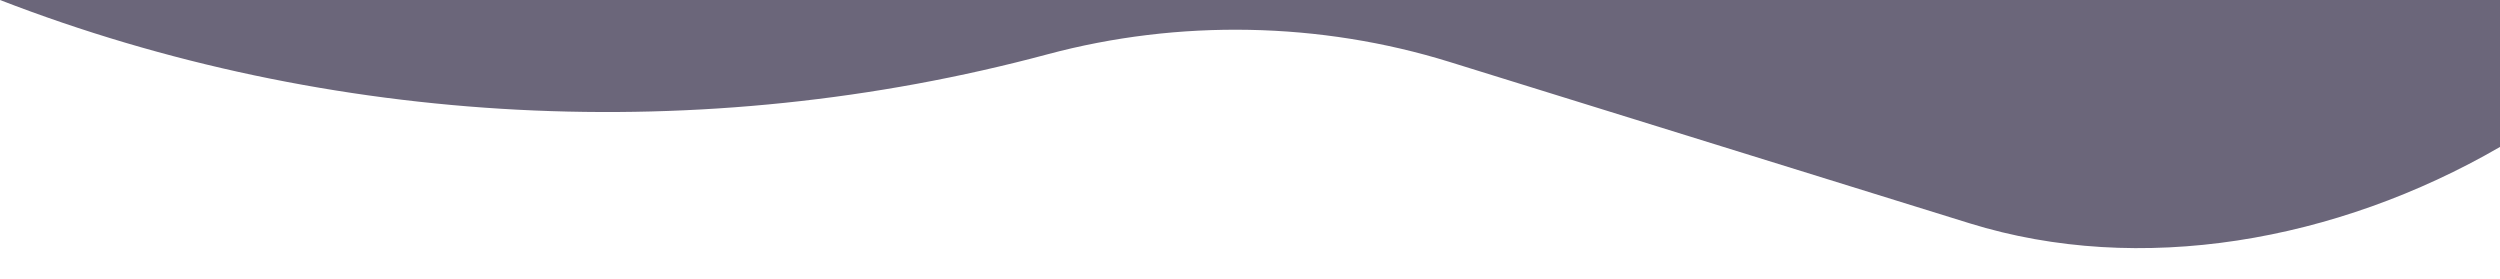
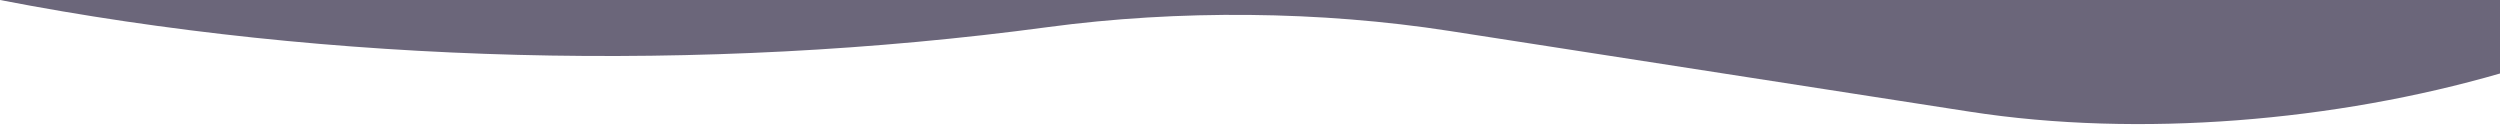
- <svg xmlns="http://www.w3.org/2000/svg" id="b" viewBox="0 0 907.31 101.2">
+ <svg xmlns="http://www.w3.org/2000/svg" id="b" viewBox="0 0 907.31 50.6">
  <defs>
    <style>.c{fill:#6b667a;}</style>
  </defs>
-   <polygon class="c" points="0 101.2 907.31 101.2 0 101.2 0 101.2" />
-   <polygon class="c" points="0 0 0 101.2 0 0 0 0" />
-   <path class="c" d="M0,0h0c119.6,46.3,254.88,53.32,380.12,19.72h0c47.7-12.79,98.98-11.83,145.98,2.76l188.75,58.57c61.77,19.17,132.95,6.72,192.46-27.72V0S0,0,0,0Z" />
+   <polygon class="c" points="0 50.6 907.31 50.6 0 50.6 0 50.6" />
+   <polygon class="c" points="0 0 0 50.6 0 0 0 0" />
+   <path class="c" d="M0,0h0c119.6,23.15,254.88,26.66,380.12,9.86h0c47.7-6.4,98.98-5.91,145.98,1.38l188.75,29.29c61.77,9.59,132.95,3.36,192.46-13.86V0S0,0,0,0Z" />
</svg>
